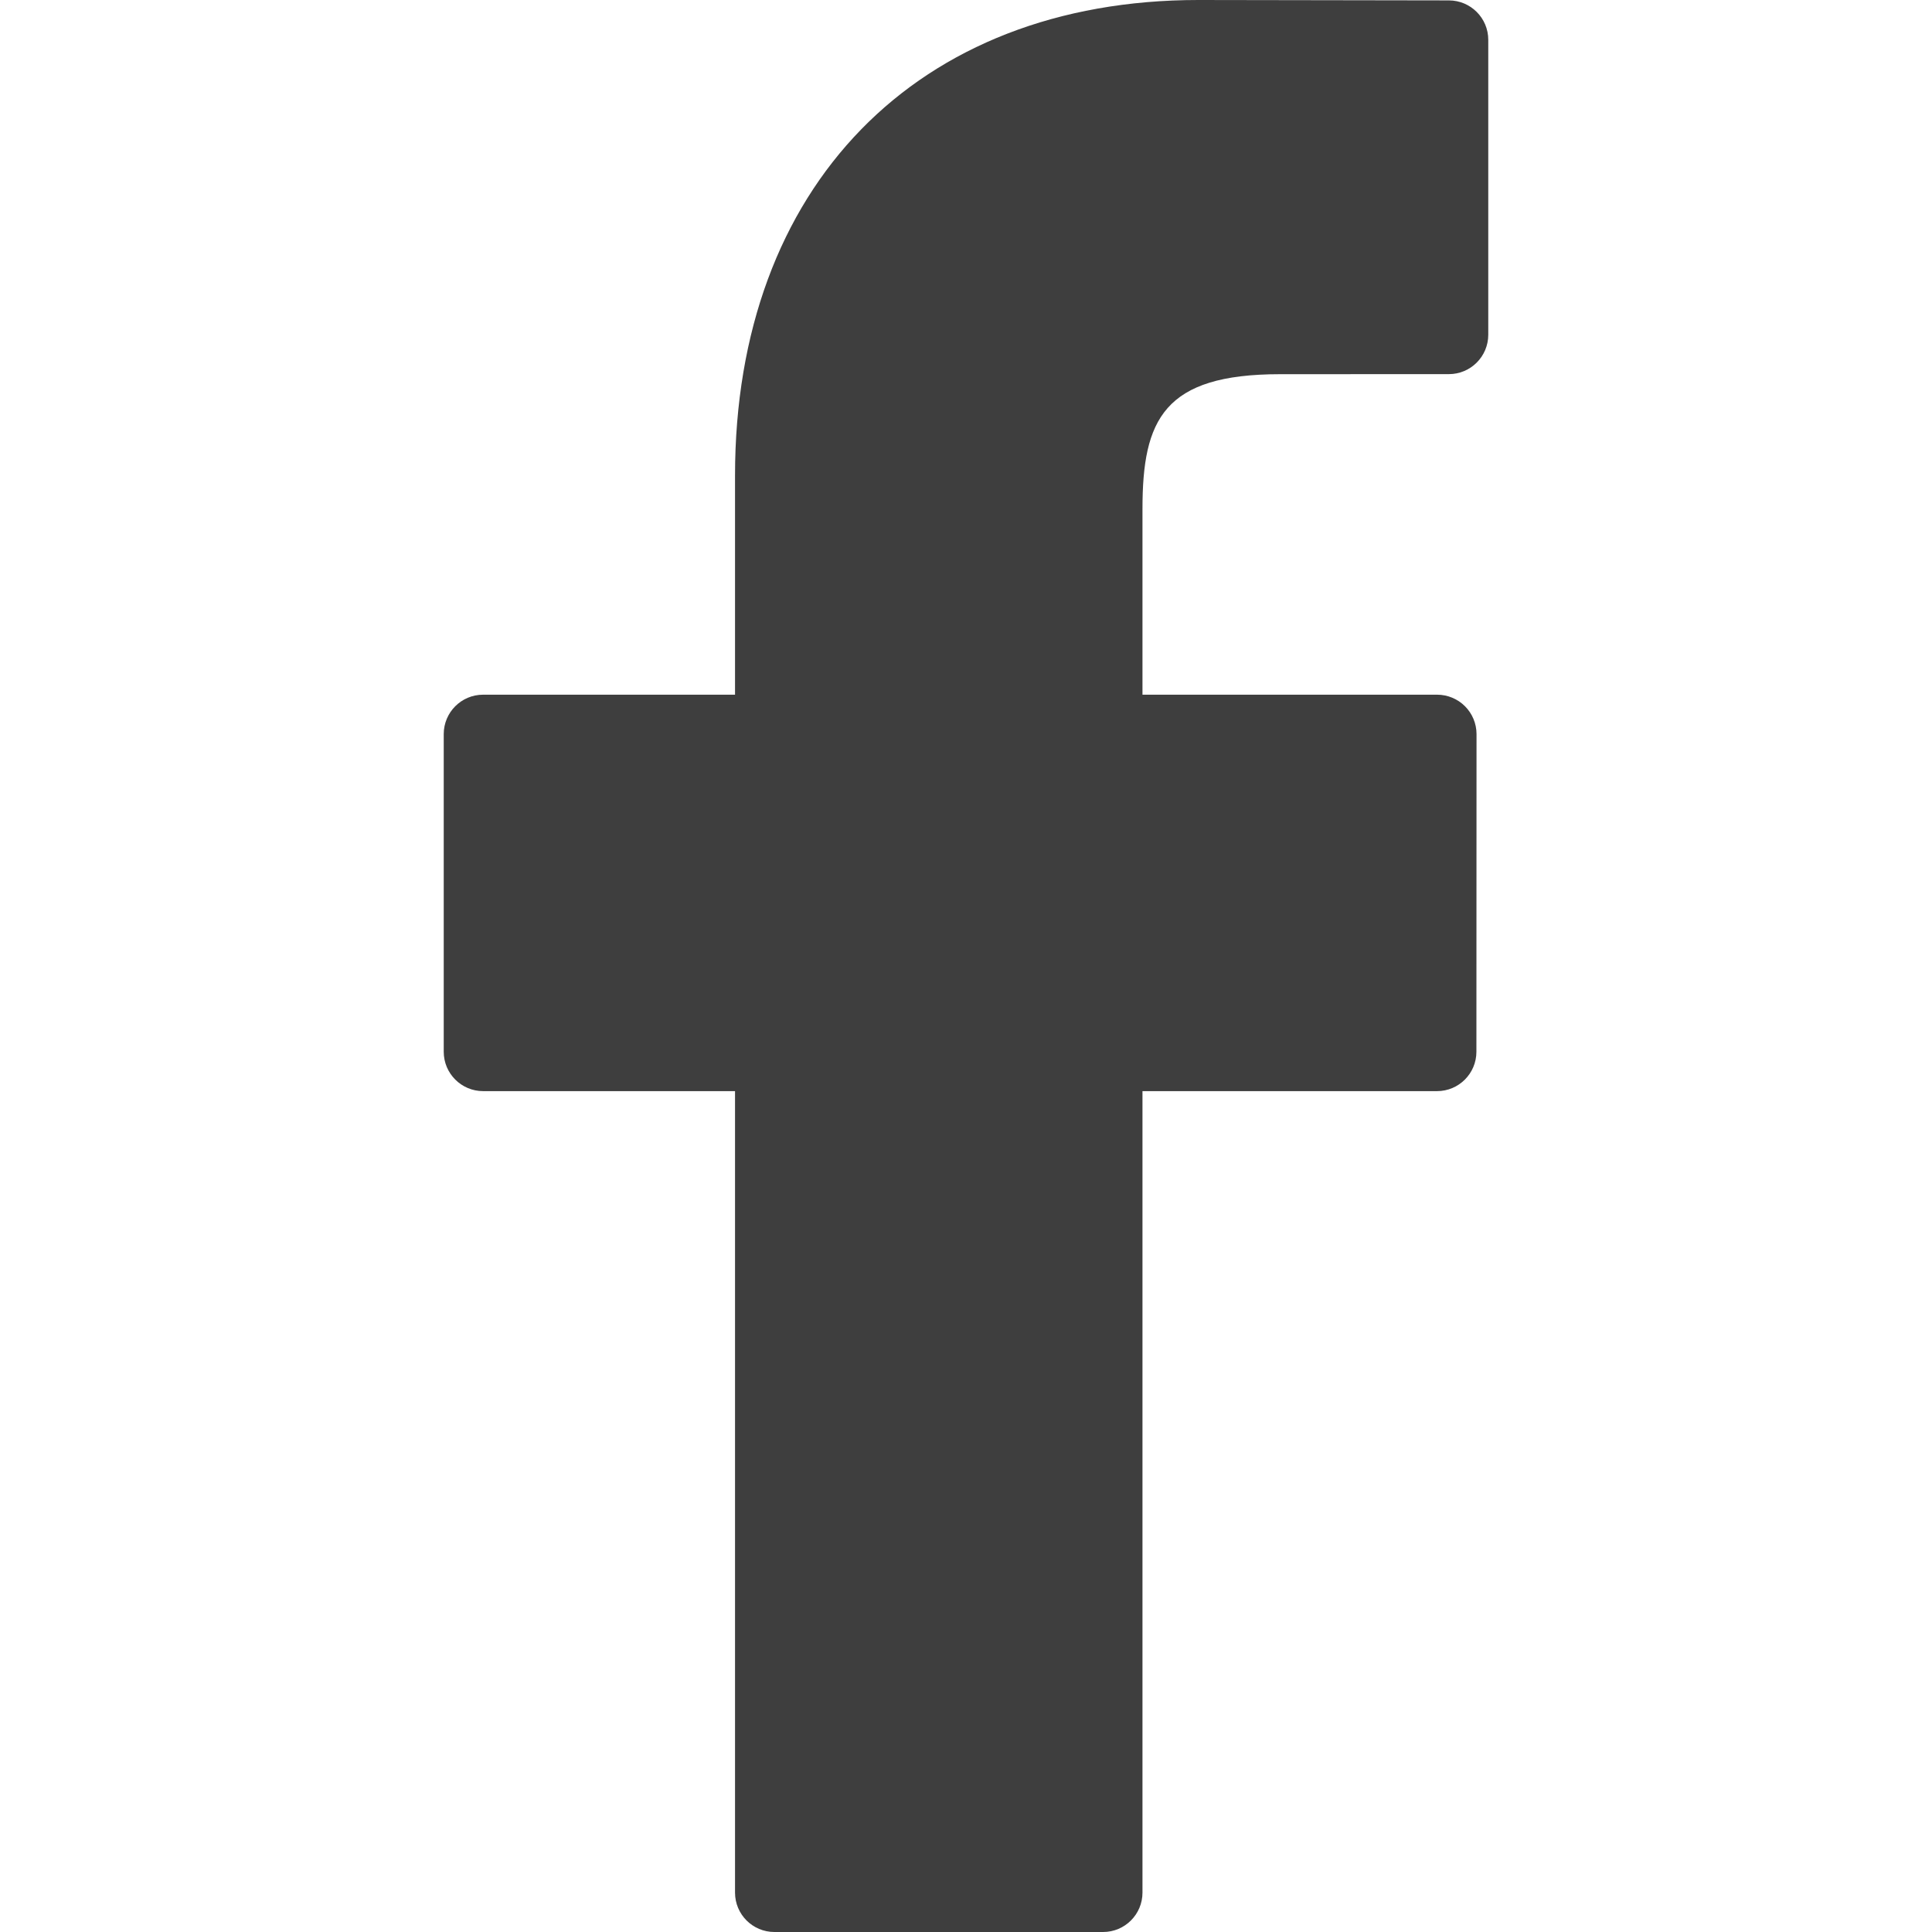
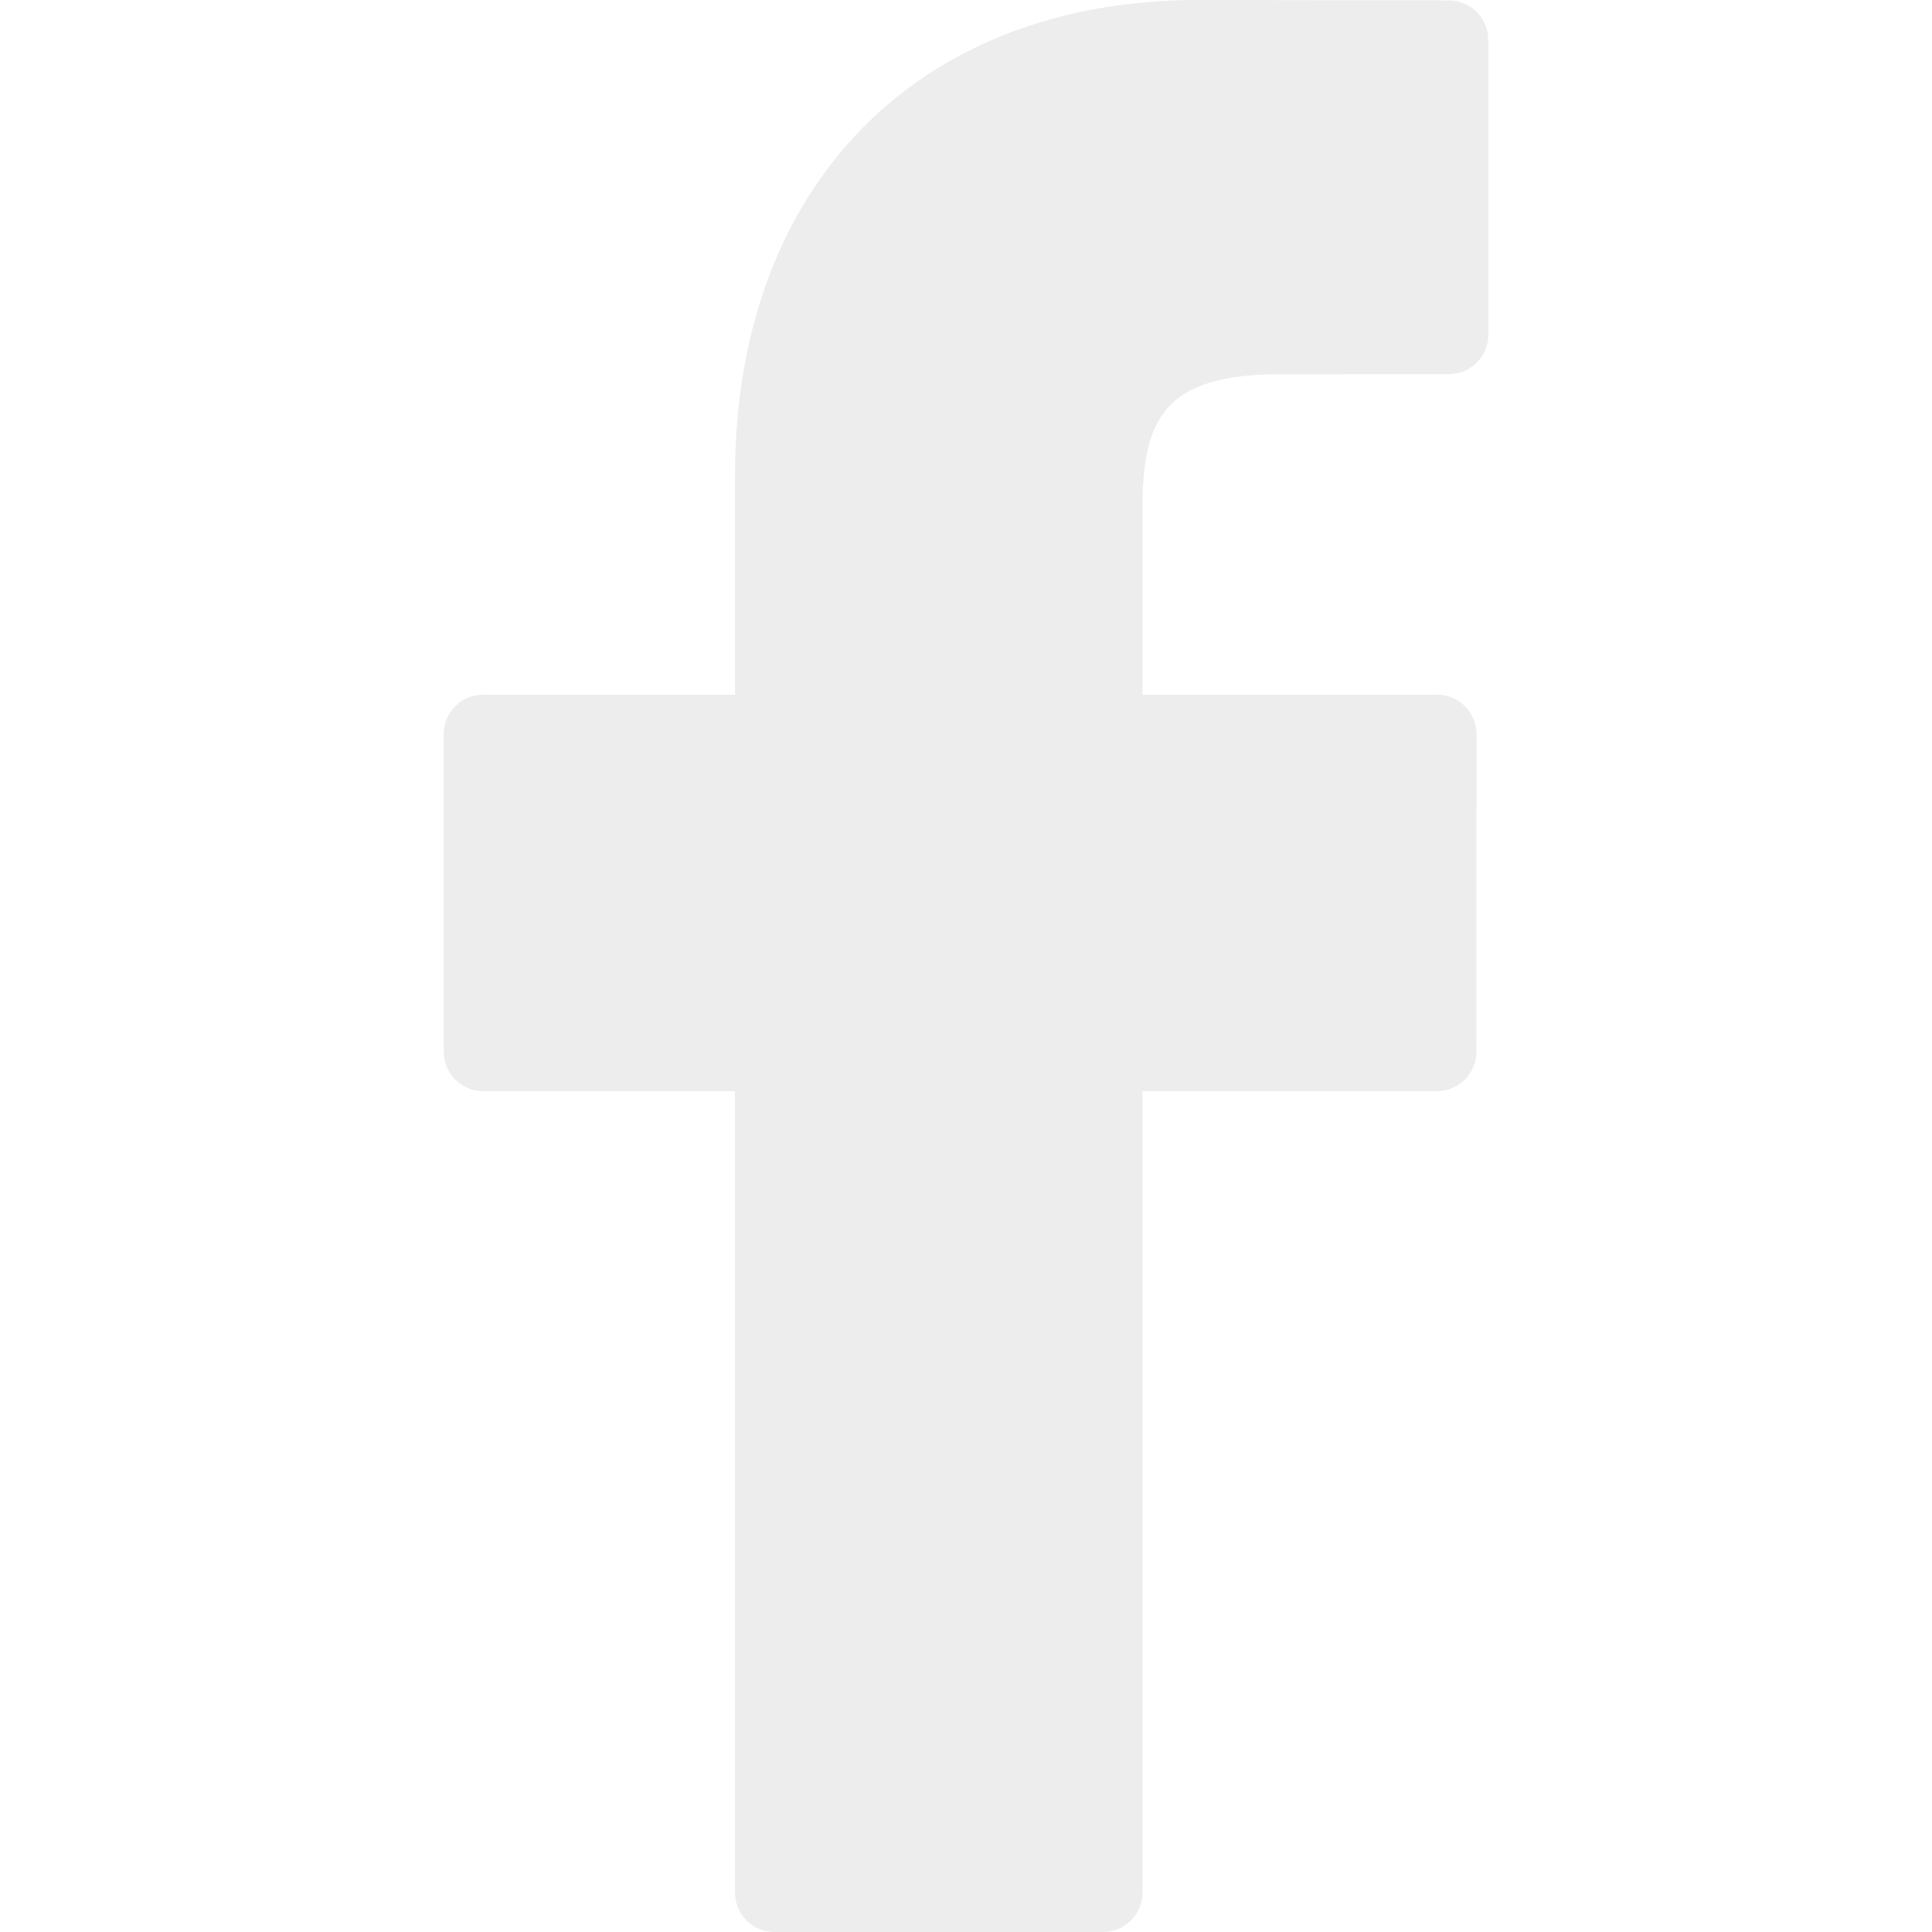
<svg xmlns="http://www.w3.org/2000/svg" version="1.1" width="1024" height="1024" viewBox="0 0 1024 1024">
  <g id="icomoon-ignore">
</g>
-   <path d="M767.965 0.213l-132.79-0.213c-149.185 0-245.595 98.913-245.595 252.008v116.192h-133.514c-11.537 0-20.88 9.353-20.88 20.891v168.35c0 11.537 9.353 20.88 20.88 20.88h133.514v424.8c0 11.537 9.343 20.88 20.88 20.88h174.198c11.537 0 20.88-9.353 20.88-20.88v-424.8h156.109c11.537 0 20.88-9.343 20.88-20.88l0.064-168.35c0-5.54-2.205-10.845-6.115-14.765s-9.236-6.125-14.776-6.125h-156.163v-98.498c0-47.342 11.282-71.375 72.952-71.375l89.453-0.032c11.527 0 20.869-9.353 20.869-20.88v-156.322c0-11.516-9.332-20.859-20.848-20.88z" fill="#3e3e3e" />
+   <path d="M767.965 0.213l-132.79-0.213c-149.185 0-245.595 98.913-245.595 252.008v116.192h-133.514c-11.537 0-20.88 9.353-20.88 20.891v168.35c0 11.537 9.353 20.88 20.88 20.88h133.514v424.8c0 11.537 9.343 20.88 20.88 20.88h174.198c11.537 0 20.88-9.353 20.88-20.88v-424.8h156.109c11.537 0 20.88-9.343 20.88-20.88l0.064-168.35c0-5.54-2.205-10.845-6.115-14.765s-9.236-6.125-14.776-6.125h-156.163v-98.498c0-47.342 11.282-71.375 72.952-71.375l89.453-0.032c11.527 0 20.869-9.353 20.869-20.88v-156.322c0-11.516-9.332-20.859-20.848-20.88z" fill="#ededed" />
</svg>
